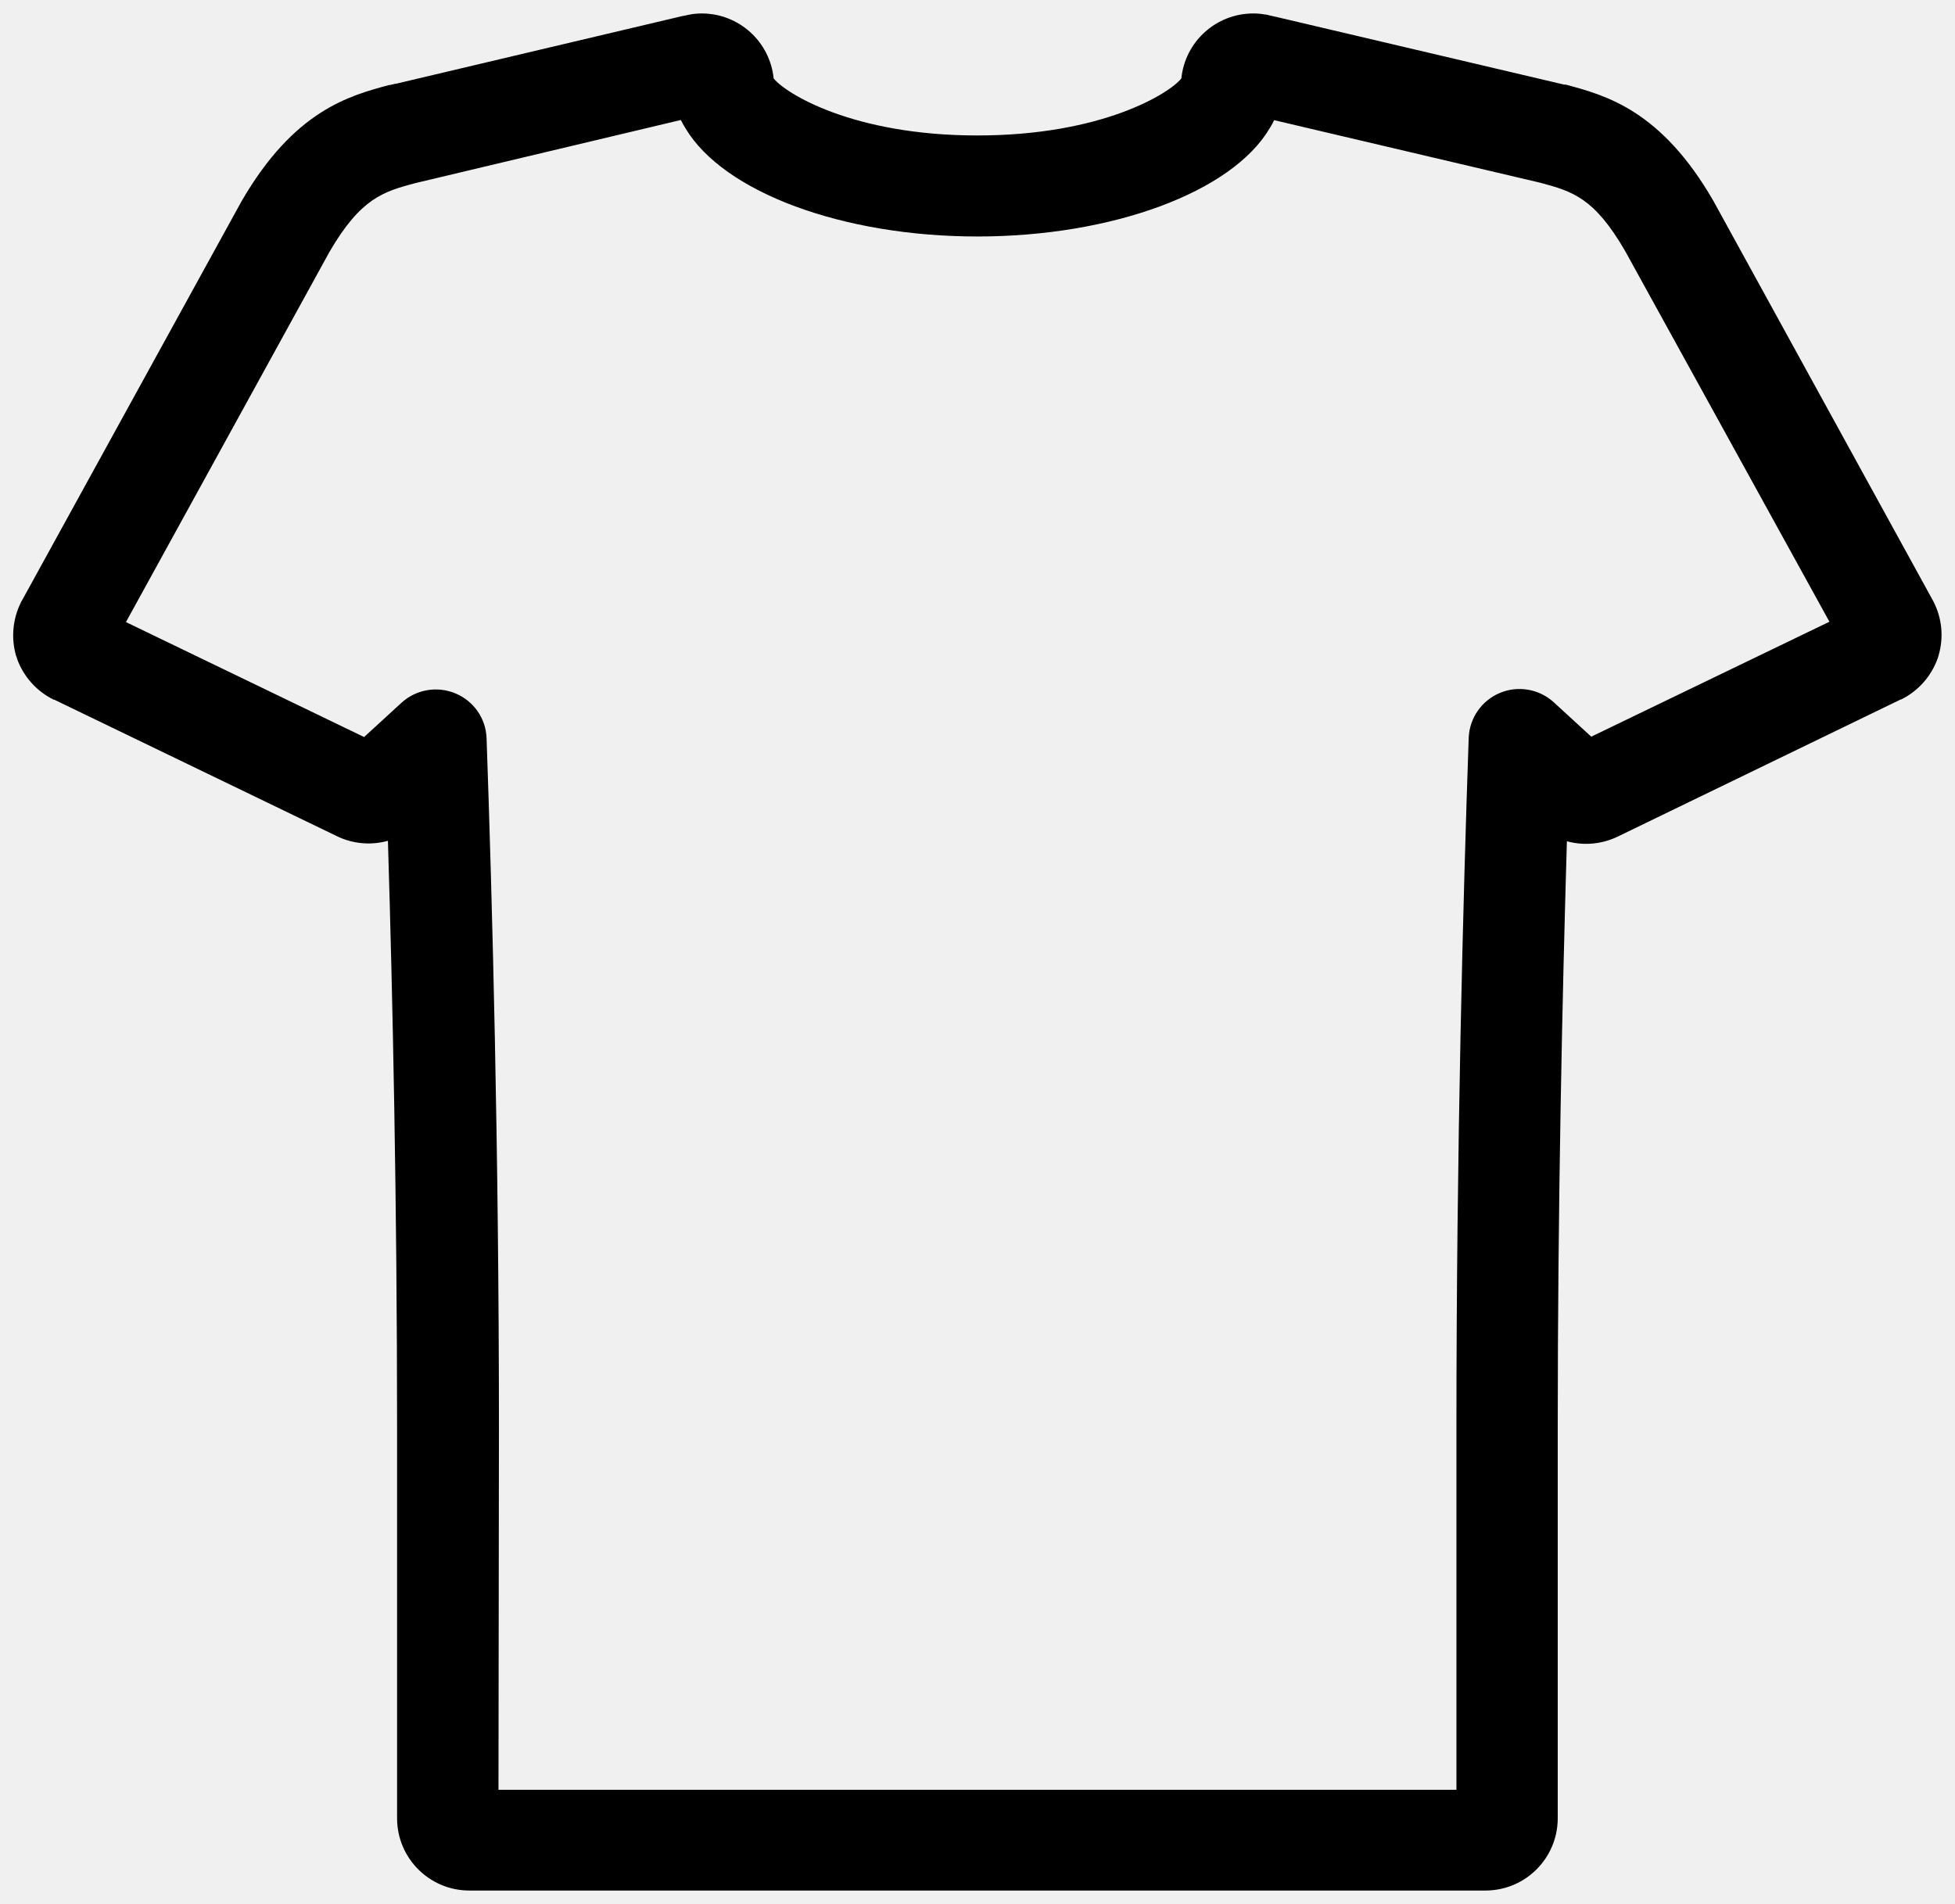
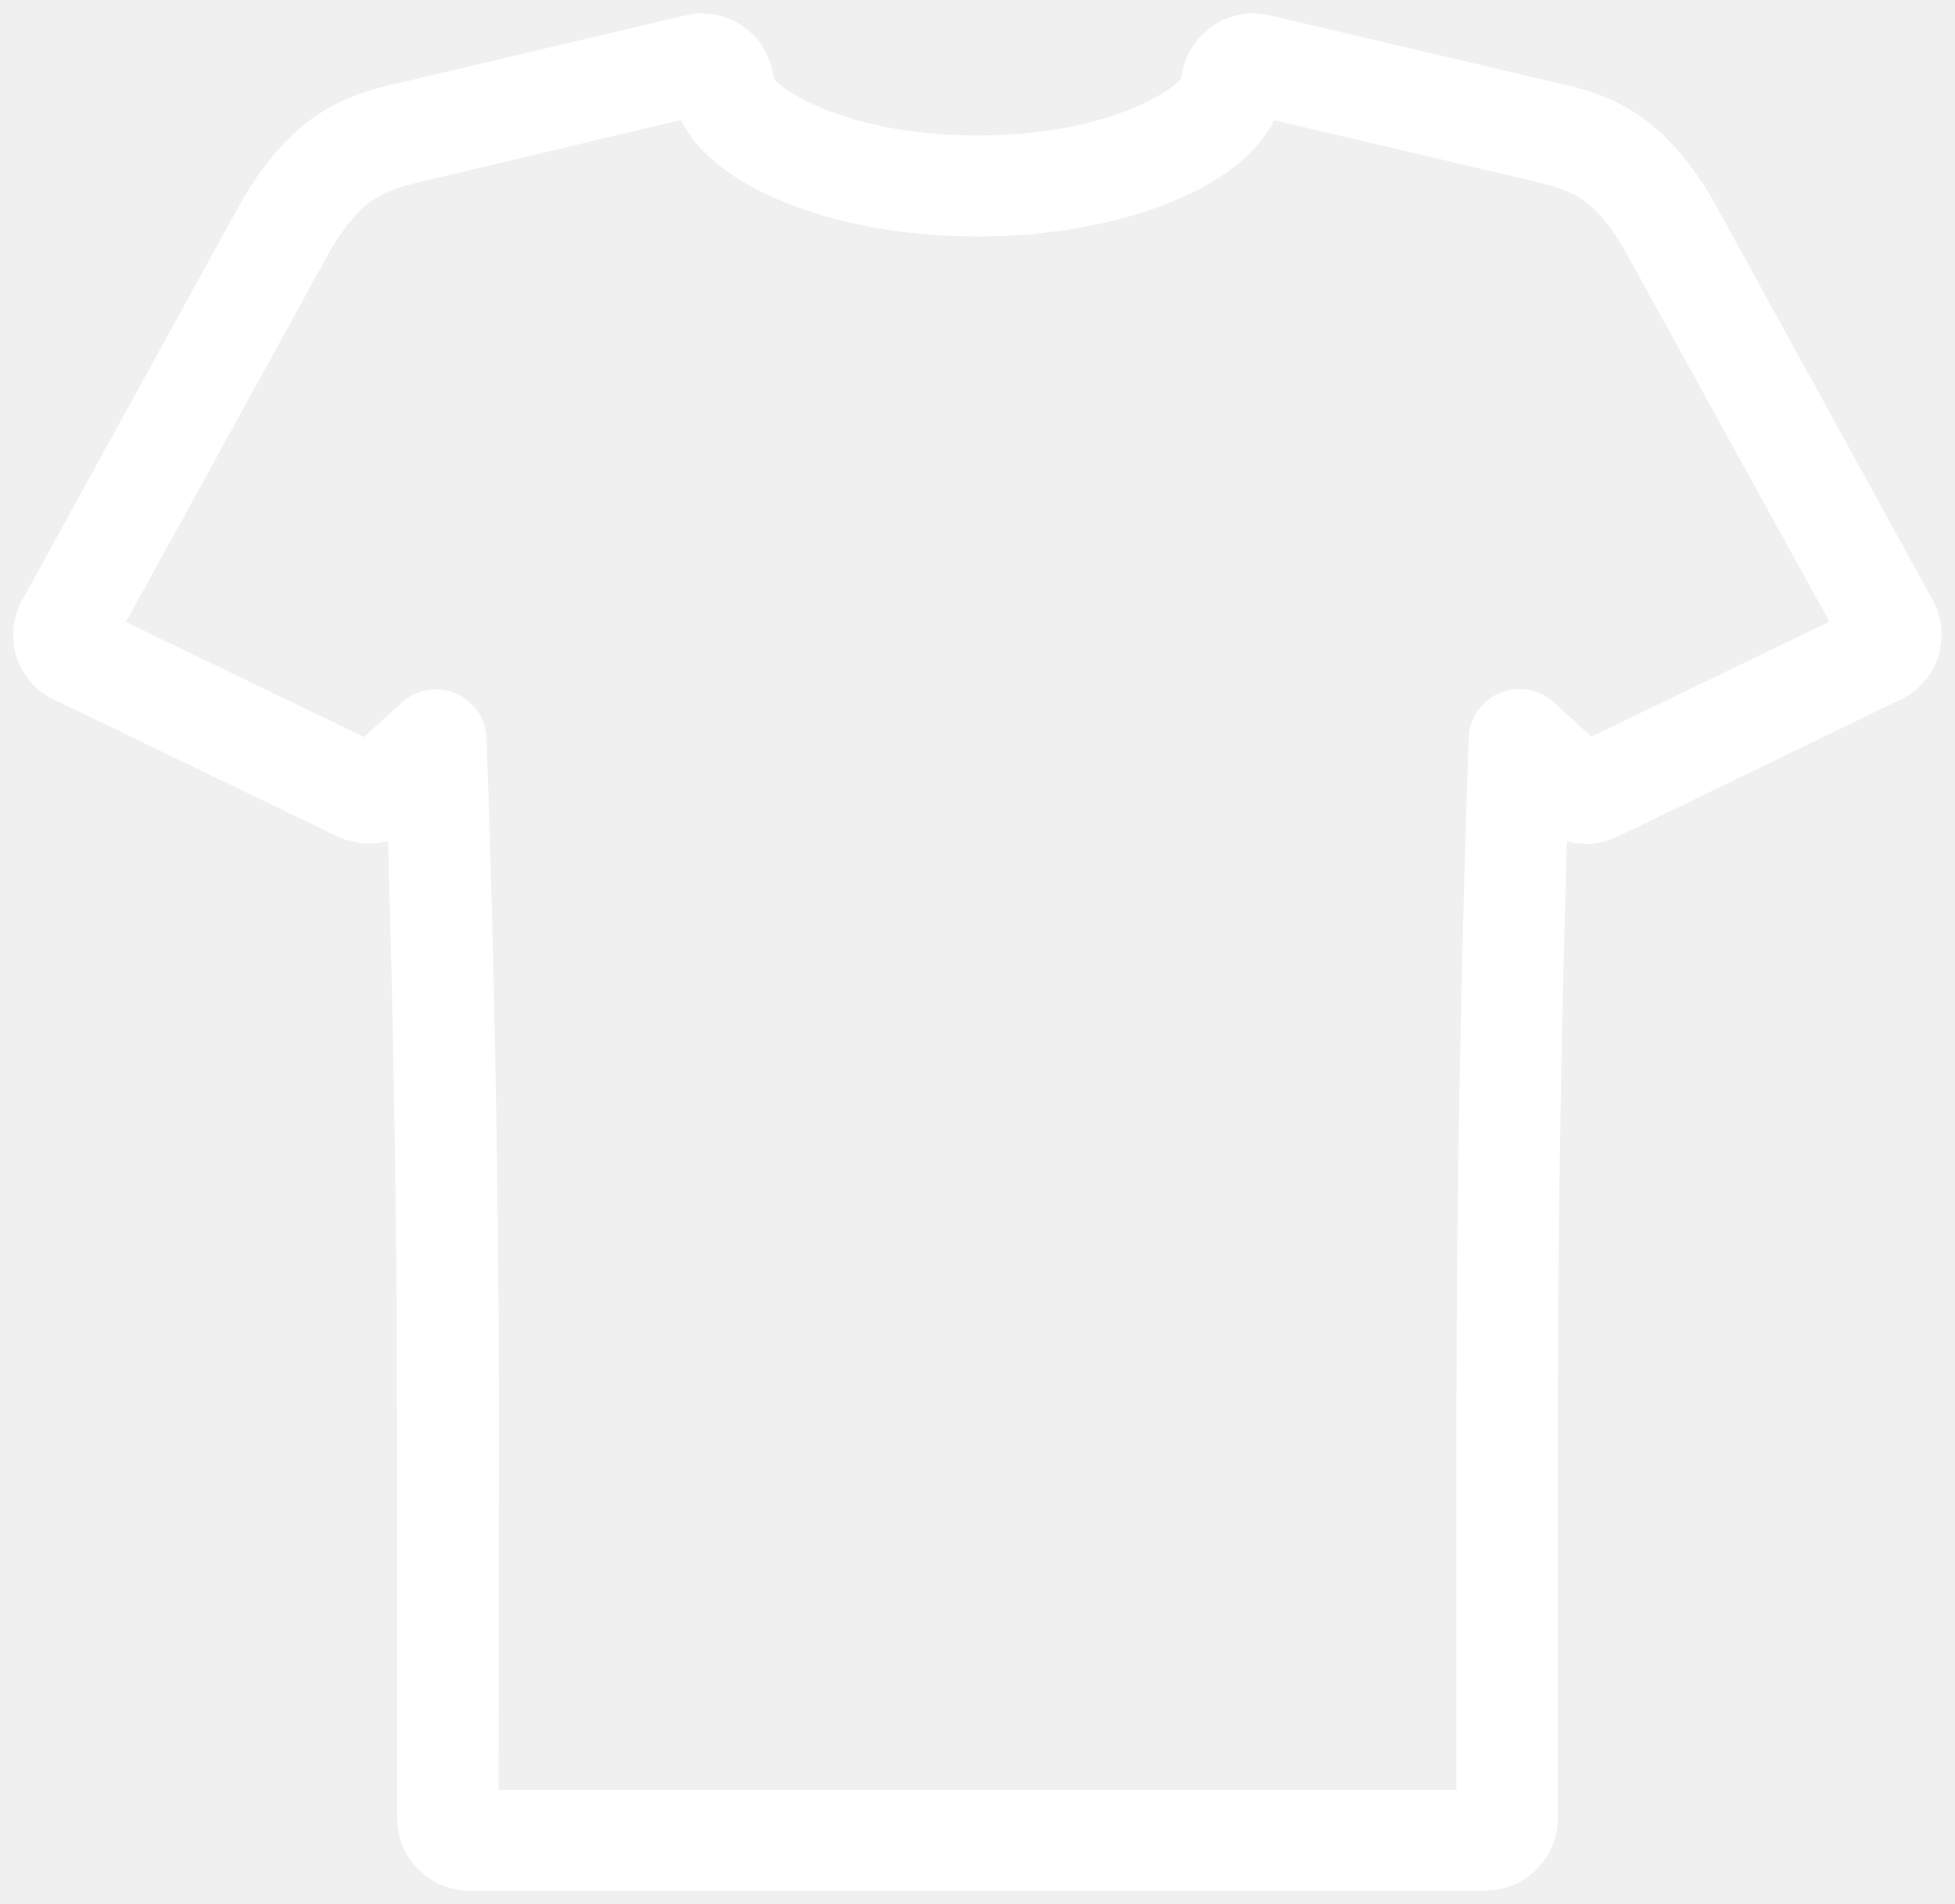
<svg xmlns="http://www.w3.org/2000/svg" viewBox="0 0 213.43 207.88" fill="#bcbec0">
  <g data-name="Warstwa 2">
    <g data-name="Layer 1">
-       <path style="fill:#000;" d="M162.19,206.41H51.24a7.89,7.89,0,0,1-7.89-7.86V156c0-24.64-.48-47.22-1-64.2a7.89,7.89,0,0,1-5.62-.53L5.92,76.39l-.06,0a8,8,0,0,1-4-4.47c0-.11-.07-.22-.11-.33a8.08,8.08,0,0,1,.54-5.83c0-.06.07-.13.11-.2L26.3,22.1l.06-.11C32.1,12.07,38.1,10.46,42.49,9.28l.1,0,.58-.14.07,0L73.87,1.9c.34-.09.64-.15.9-.2l.58-.12a7.21,7.21,0,0,1,1.26-.11,7.89,7.89,0,0,1,7.85,7.09c1.26,1.6,8.59,6.23,22.24,6.23s21-4.61,22.27-6.23a7.89,7.89,0,0,1,7.85-7.09,6.47,6.47,0,0,1,1.25.11c.2,0,.39.07.59.12s.56.11.9.2l31.21,7.34.17,0c4.39,1.18,10.39,2.79,16.1,12.67l.06.11L211,65.53l.09.17a7.94,7.94,0,0,1,.54,5.89,2,2,0,0,1-.08.26,8,8,0,0,1-4,4.52l-.05,0L176.65,91.32a7.94,7.94,0,0,1-5.59.53c-.5,16.94-1,39.49-1,64.19v42.51A7.89,7.89,0,0,1,162.19,206.41Zm-107.77-11H159V156c0-30.62.73-57.93,1.34-75.45a5.55,5.55,0,0,1,9.28-3.88l4.1,3.76,26-12.55L177.42,27.41c-3.38-5.83-5.74-6.51-9.27-7.46L139.1,13.12a7.71,7.71,0,0,1-.49.89c-4.14,7-17.23,11.81-31.91,11.81S79,21,74.83,14a9.84,9.84,0,0,1-.5-.9L45.31,20c-3.42.92-5.92,1.61-9.34,7.5L13.75,67.92l26,12.55,4.1-3.76a5.56,5.56,0,0,1,5.88-1,5.5,5.5,0,0,1,3.39,4.9c.62,17.58,1.35,44.94,1.35,75.45ZM206.32,70ZM77.78,12.31Zm57.79,0Zm-.25,0h0ZM84.18,8.12Z" />
+       <path style="fill:#ffffff;" d="M162.19,206.41H51.24a7.89,7.89,0,0,1-7.89-7.86V156c0-24.64-.48-47.22-1-64.2a7.89,7.89,0,0,1-5.62-.53L5.92,76.39l-.06,0a8,8,0,0,1-4-4.47c0-.11-.07-.22-.11-.33a8.08,8.08,0,0,1,.54-5.83c0-.06.07-.13.11-.2L26.3,22.1l.06-.11C32.1,12.07,38.1,10.46,42.49,9.28l.1,0,.58-.14.07,0L73.87,1.9c.34-.09.64-.15.9-.2l.58-.12a7.21,7.21,0,0,1,1.26-.11,7.89,7.89,0,0,1,7.85,7.09c1.26,1.6,8.59,6.23,22.24,6.23s21-4.61,22.27-6.23a7.89,7.89,0,0,1,7.85-7.09,6.47,6.47,0,0,1,1.25.11c.2,0,.39.07.59.12s.56.11.9.2l31.21,7.34.17,0c4.39,1.18,10.39,2.79,16.1,12.67l.06.11L211,65.53l.09.17a7.94,7.94,0,0,1,.54,5.89,2,2,0,0,1-.08.26,8,8,0,0,1-4,4.52l-.05,0L176.65,91.32a7.94,7.94,0,0,1-5.59.53c-.5,16.94-1,39.49-1,64.19v42.51A7.89,7.89,0,0,1,162.19,206.41Zm-107.77-11H159V156c0-30.62.73-57.93,1.34-75.45a5.55,5.55,0,0,1,9.28-3.88l4.1,3.76,26-12.55L177.42,27.41c-3.38-5.83-5.74-6.51-9.27-7.46L139.1,13.12a7.71,7.71,0,0,1-.49.89c-4.14,7-17.23,11.81-31.91,11.81S79,21,74.83,14a9.84,9.84,0,0,1-.5-.9L45.31,20c-3.42.92-5.92,1.61-9.34,7.5L13.75,67.92l26,12.55,4.1-3.76a5.56,5.56,0,0,1,5.88-1,5.5,5.5,0,0,1,3.39,4.9c.62,17.58,1.35,44.94,1.35,75.45ZM206.32,70ZM77.78,12.31Zm57.79,0Zm-.25,0h0ZM84.18,8.12Z" />
    </g>
  </g>
</svg>
